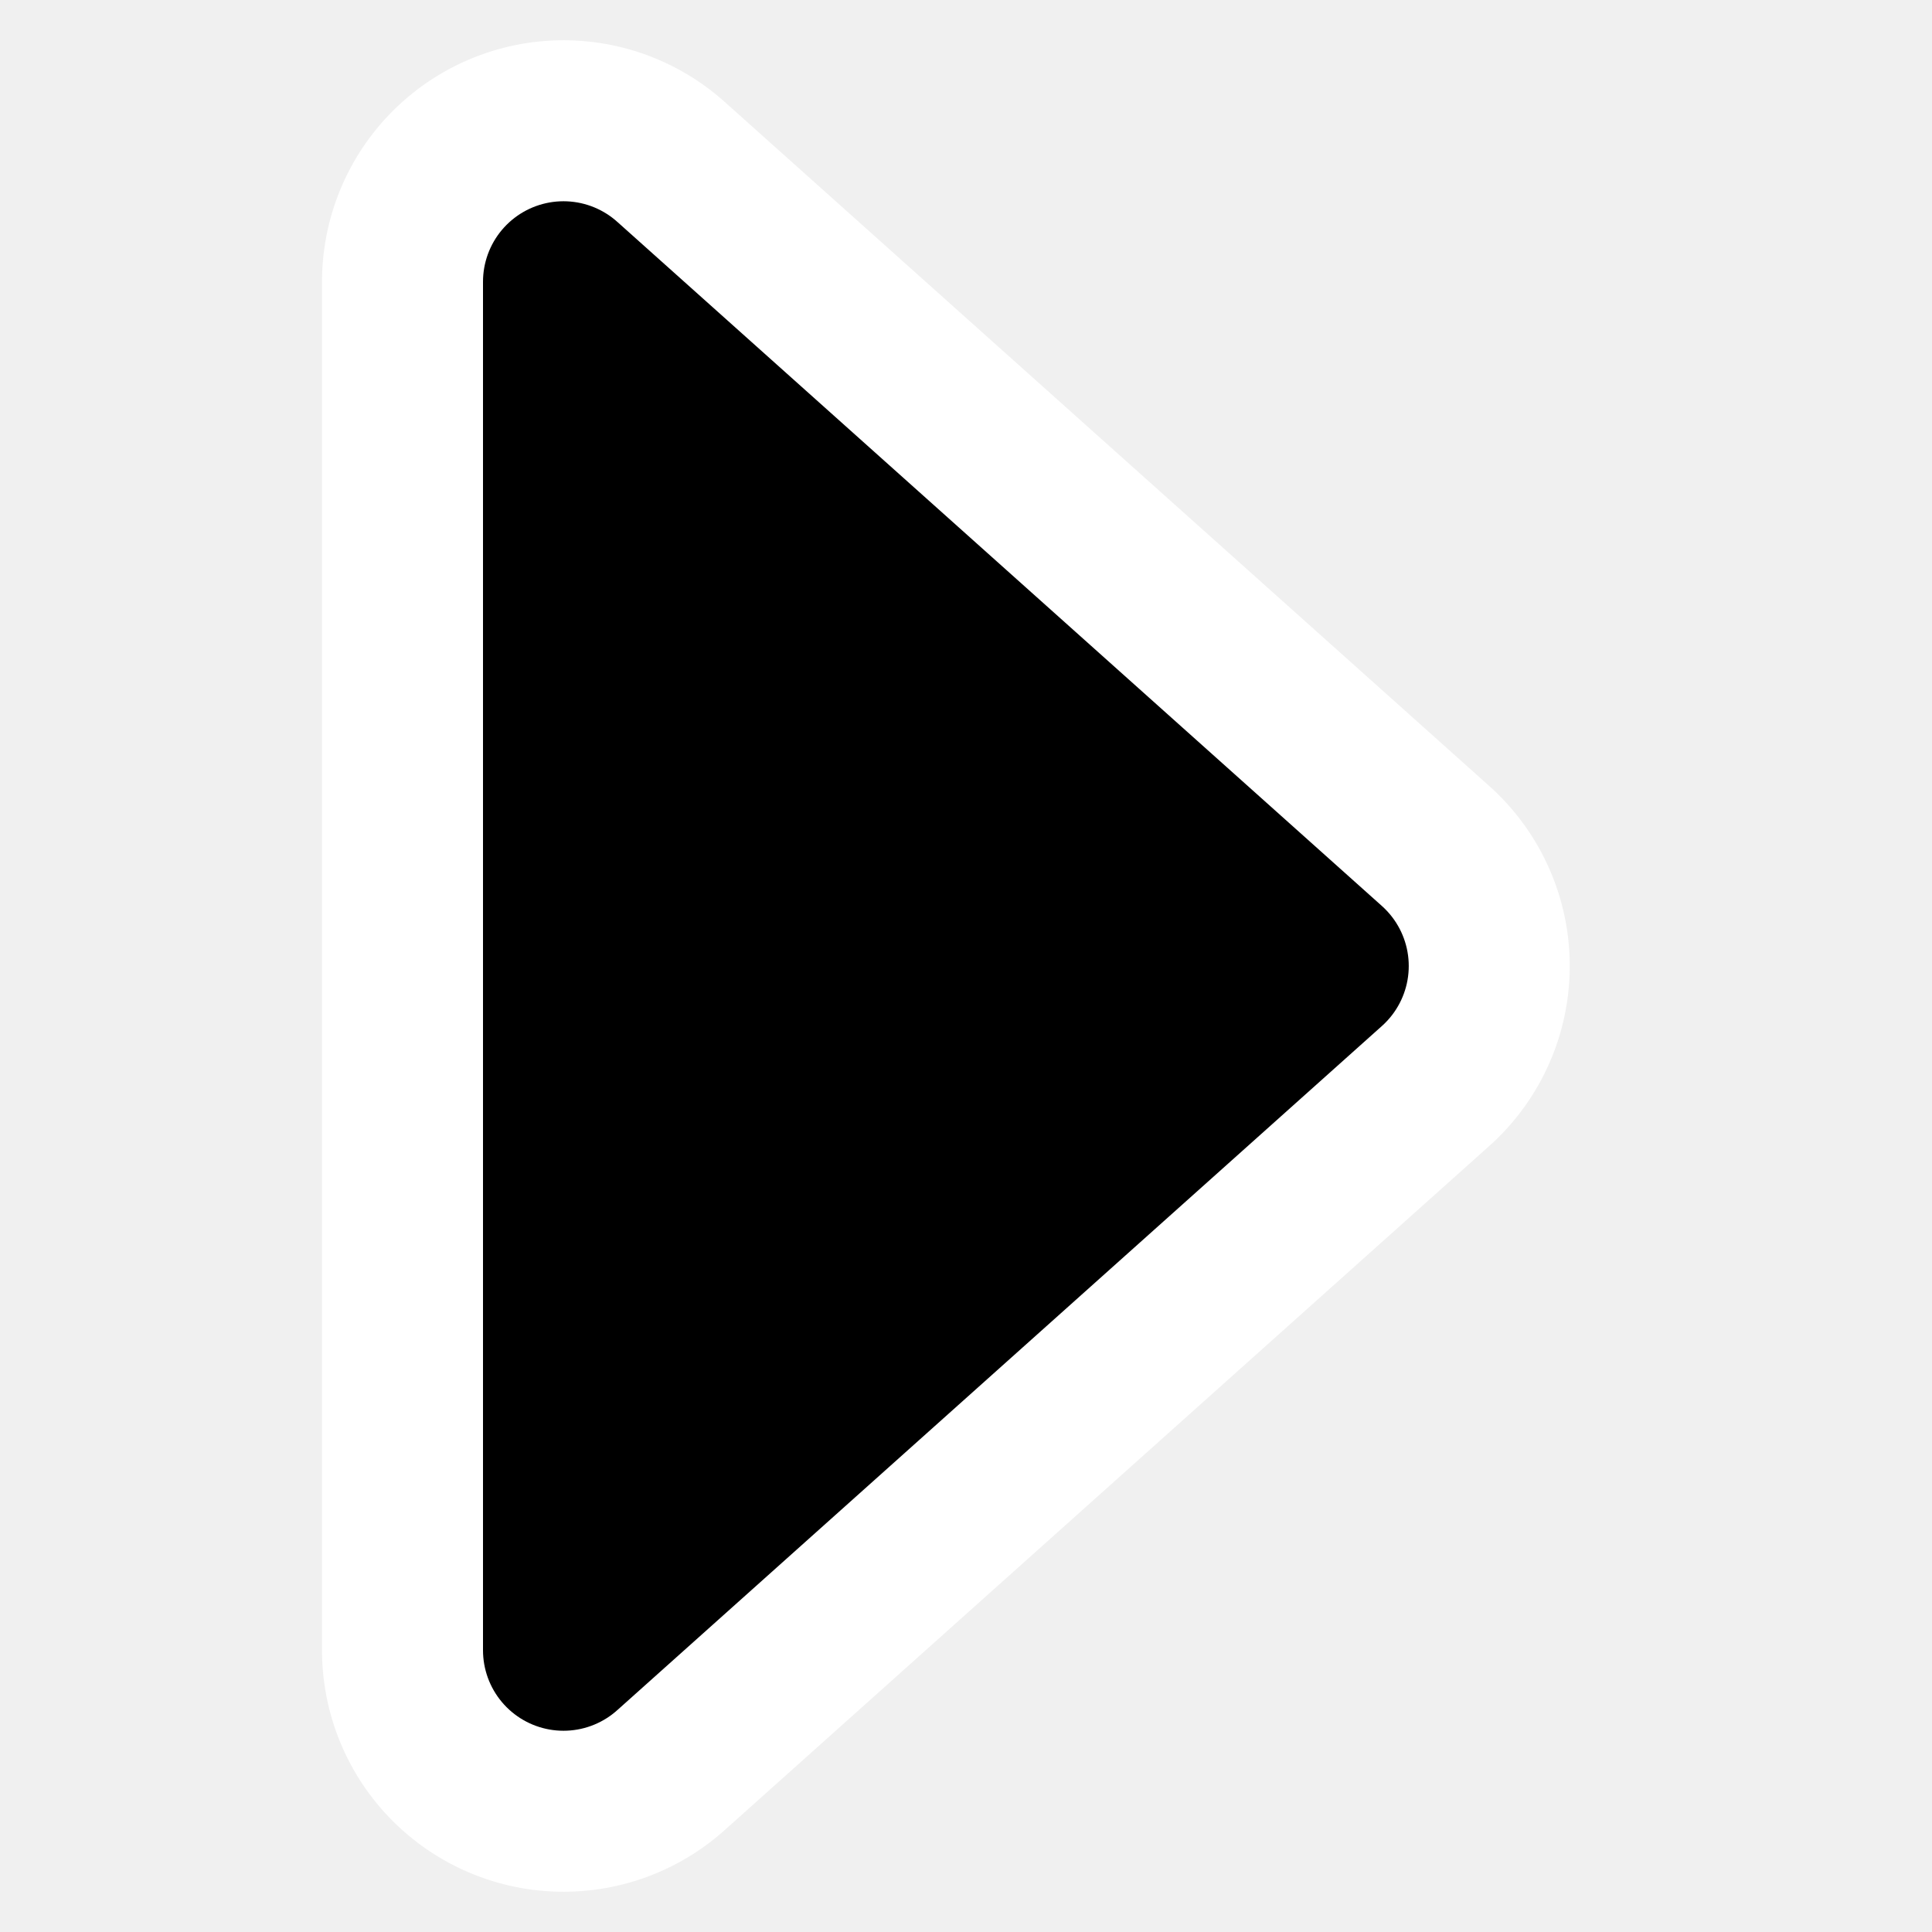
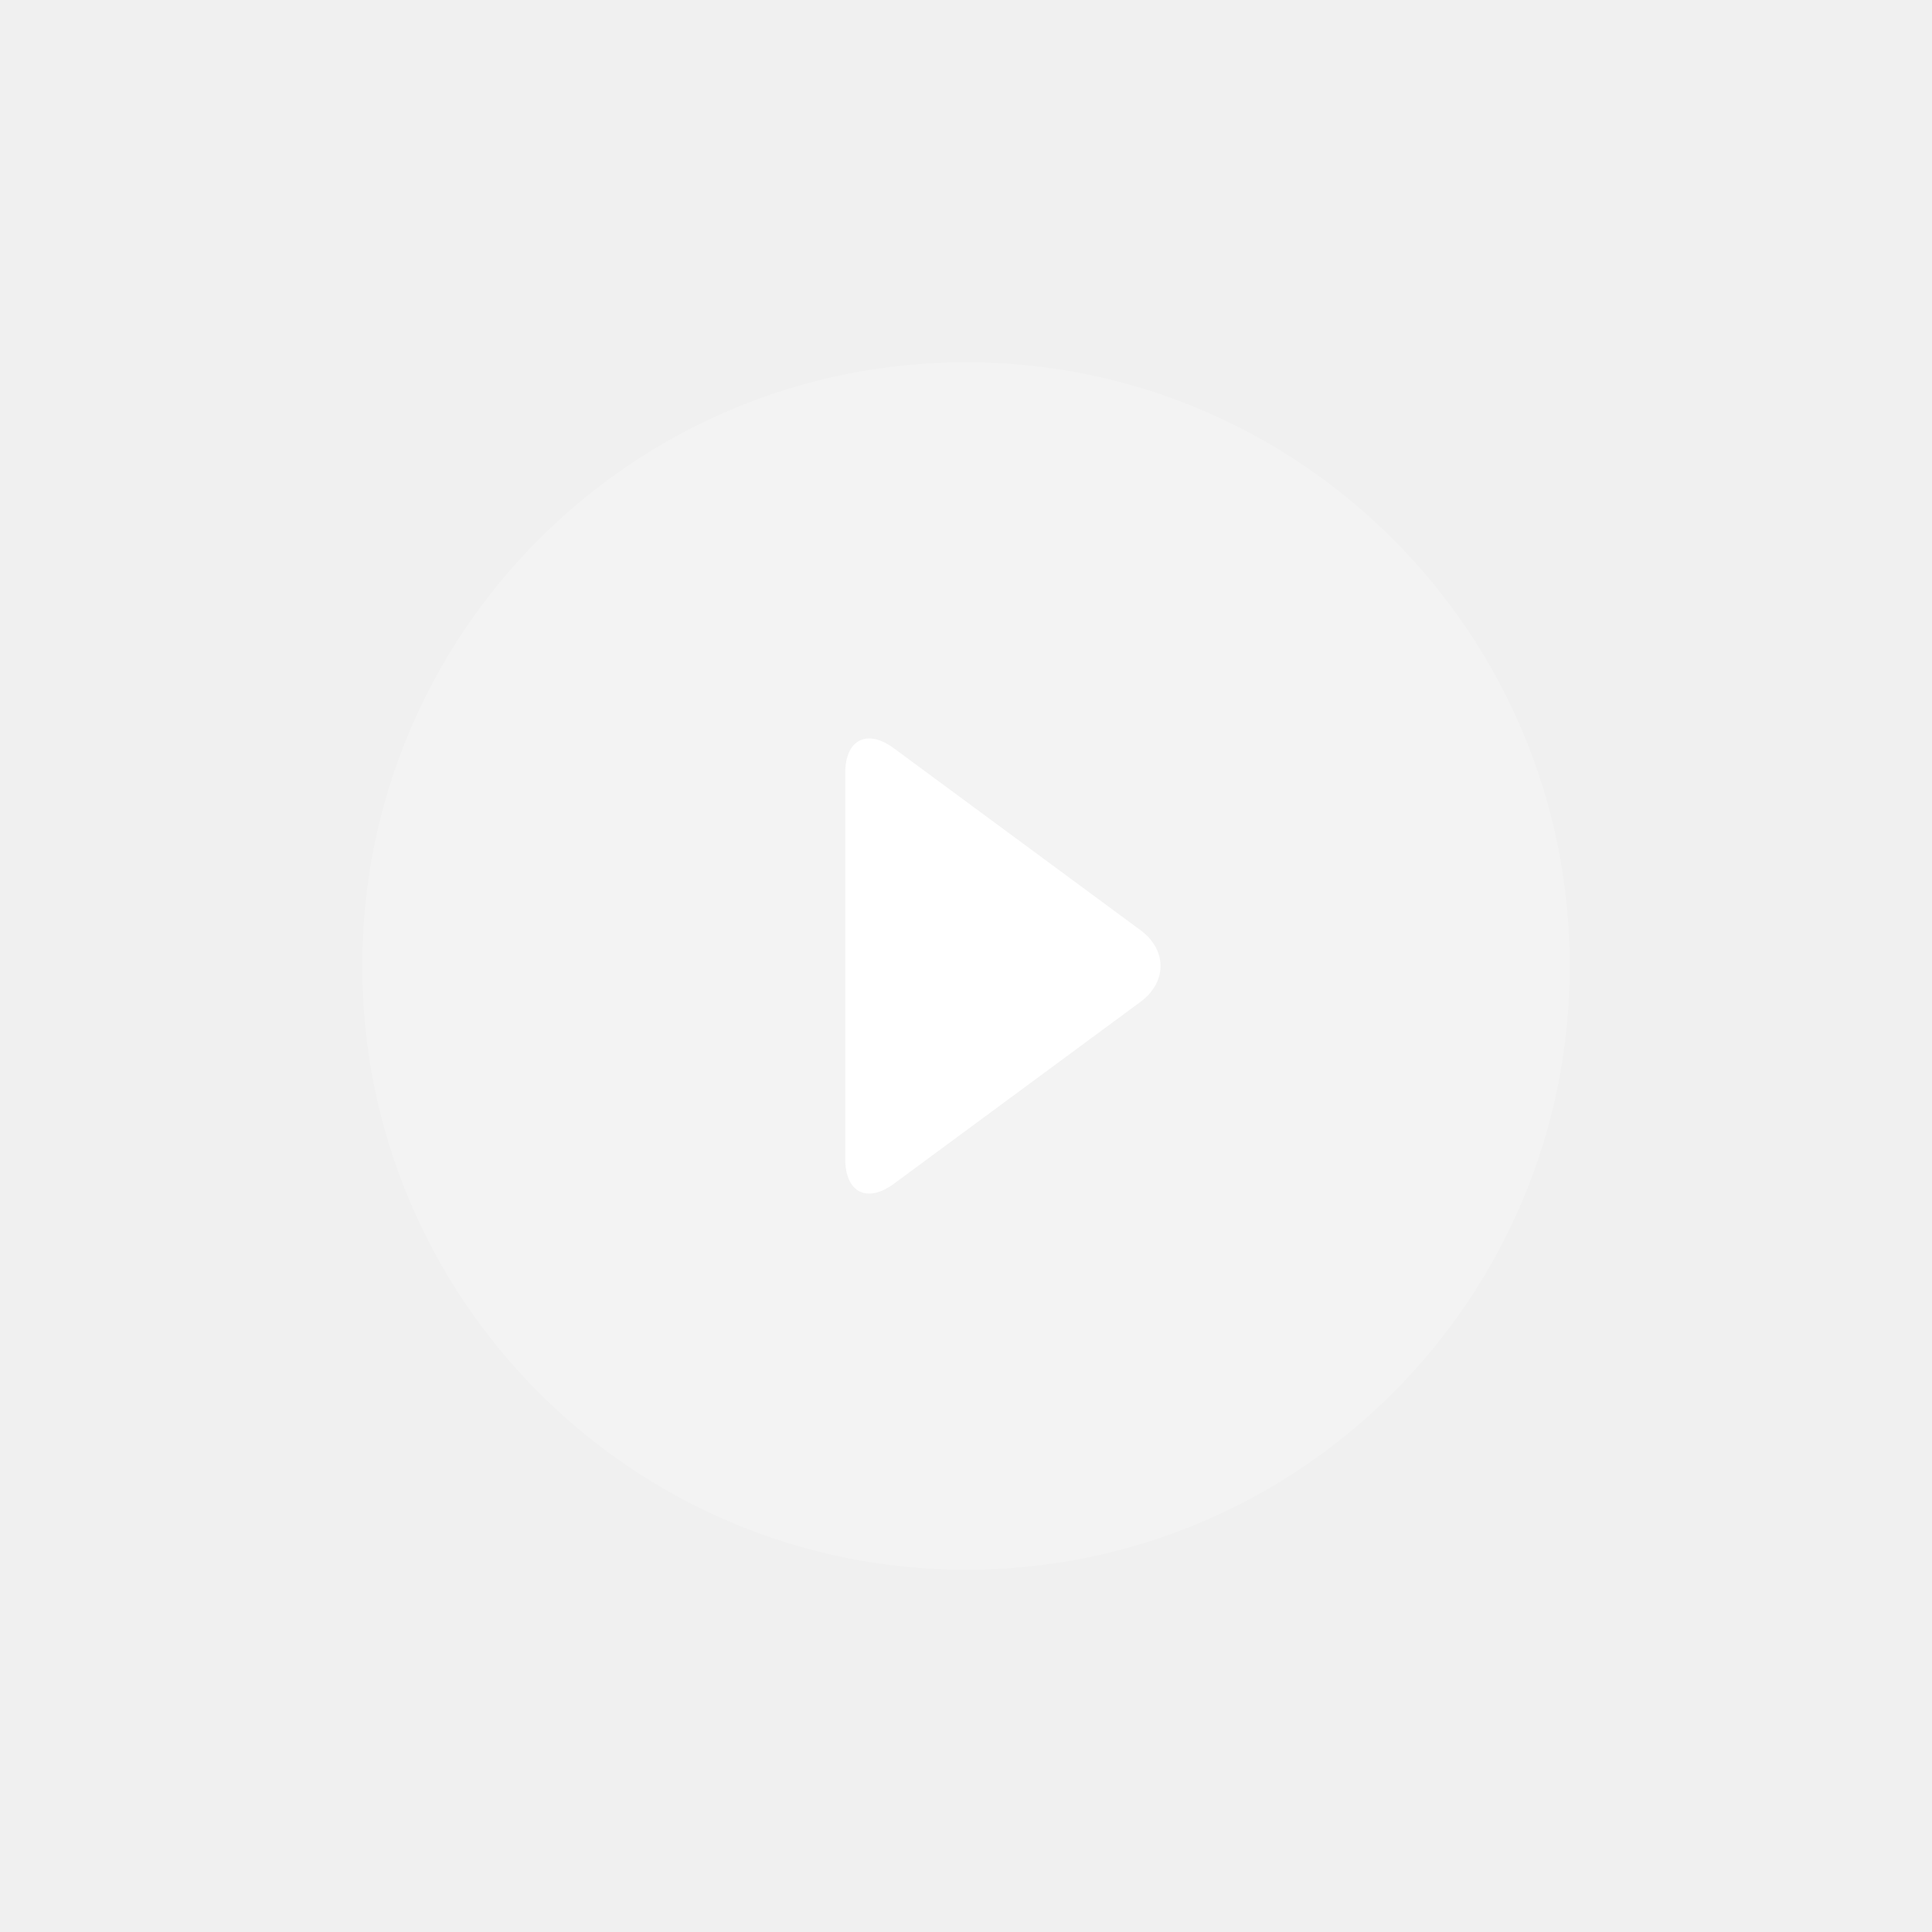
- <svg xmlns="http://www.w3.org/2000/svg" width="48px" height="48px" id="svg3304">
-   <defs id="defs3306" />
-   <g id="layer1">
-     <g id="g6359" transform="matrix(0,1,-1,0,47,0)">
-       <path style="fill:#ffffff;fill-opacity:1;fill-rule:evenodd;stroke:#ffffff;stroke-width:12;stroke-linecap:round;stroke-linejoin:round;stroke-miterlimit:4;stroke-dasharray:none;stroke-opacity:1" d="M 7,33 L 41,33 L 24,14 L 7,33 z " id="path5631" />
-       <path id="path4903" d="M 7,33 L 41,33 L 24,14 L 7,33 z " style="fill:#000000;fill-opacity:1;fill-rule:evenodd;stroke:#000000;stroke-width:4;stroke-linecap:round;stroke-linejoin:round;stroke-miterlimit:4;stroke-dasharray:none;stroke-opacity:1" />
+ <svg xmlns="http://www.w3.org/2000/svg" style="isolation:isolate" viewBox="0 0 96 96" width="96pt" height="96pt">
+   <defs>
+     <clipPath id="_clipPath_ZkJBSpqpipntpcbCGapyi4PrUCqlvrRA">
+       <rect width="96" height="96" />
+     </clipPath>
+   </defs>
+   <g clip-path="url(#_clipPath_ZkJBSpqpipntpcbCGapyi4PrUCqlvrRA)">
+     <g opacity="0">
+       <rect x="0" y="0" width="64" height="64" transform="matrix(1,0,0,1,0,0)" fill="rgb(255,255,255)" />
+     </g>
+     <g>
+       <g opacity="0.2">
+         <circle vector-effect="non-scaling-stroke" cx="48" cy="48" r="30" fill="rgb(255,255,255)" />
+       </g>
+       <path d=" M 42 38.399 C 42 36.749 43.086 36.2 44.414 37.18 L 56.67 46.22 C 57.998 47.199 57.998 48.802 56.67 49.782 L 44.414 58.822 C 43.086 59.801 42 59.252 42 57.602 L 42 38.399 Z " fill="rgb(255,255,255)" />
    </g>
  </g>
</svg>
